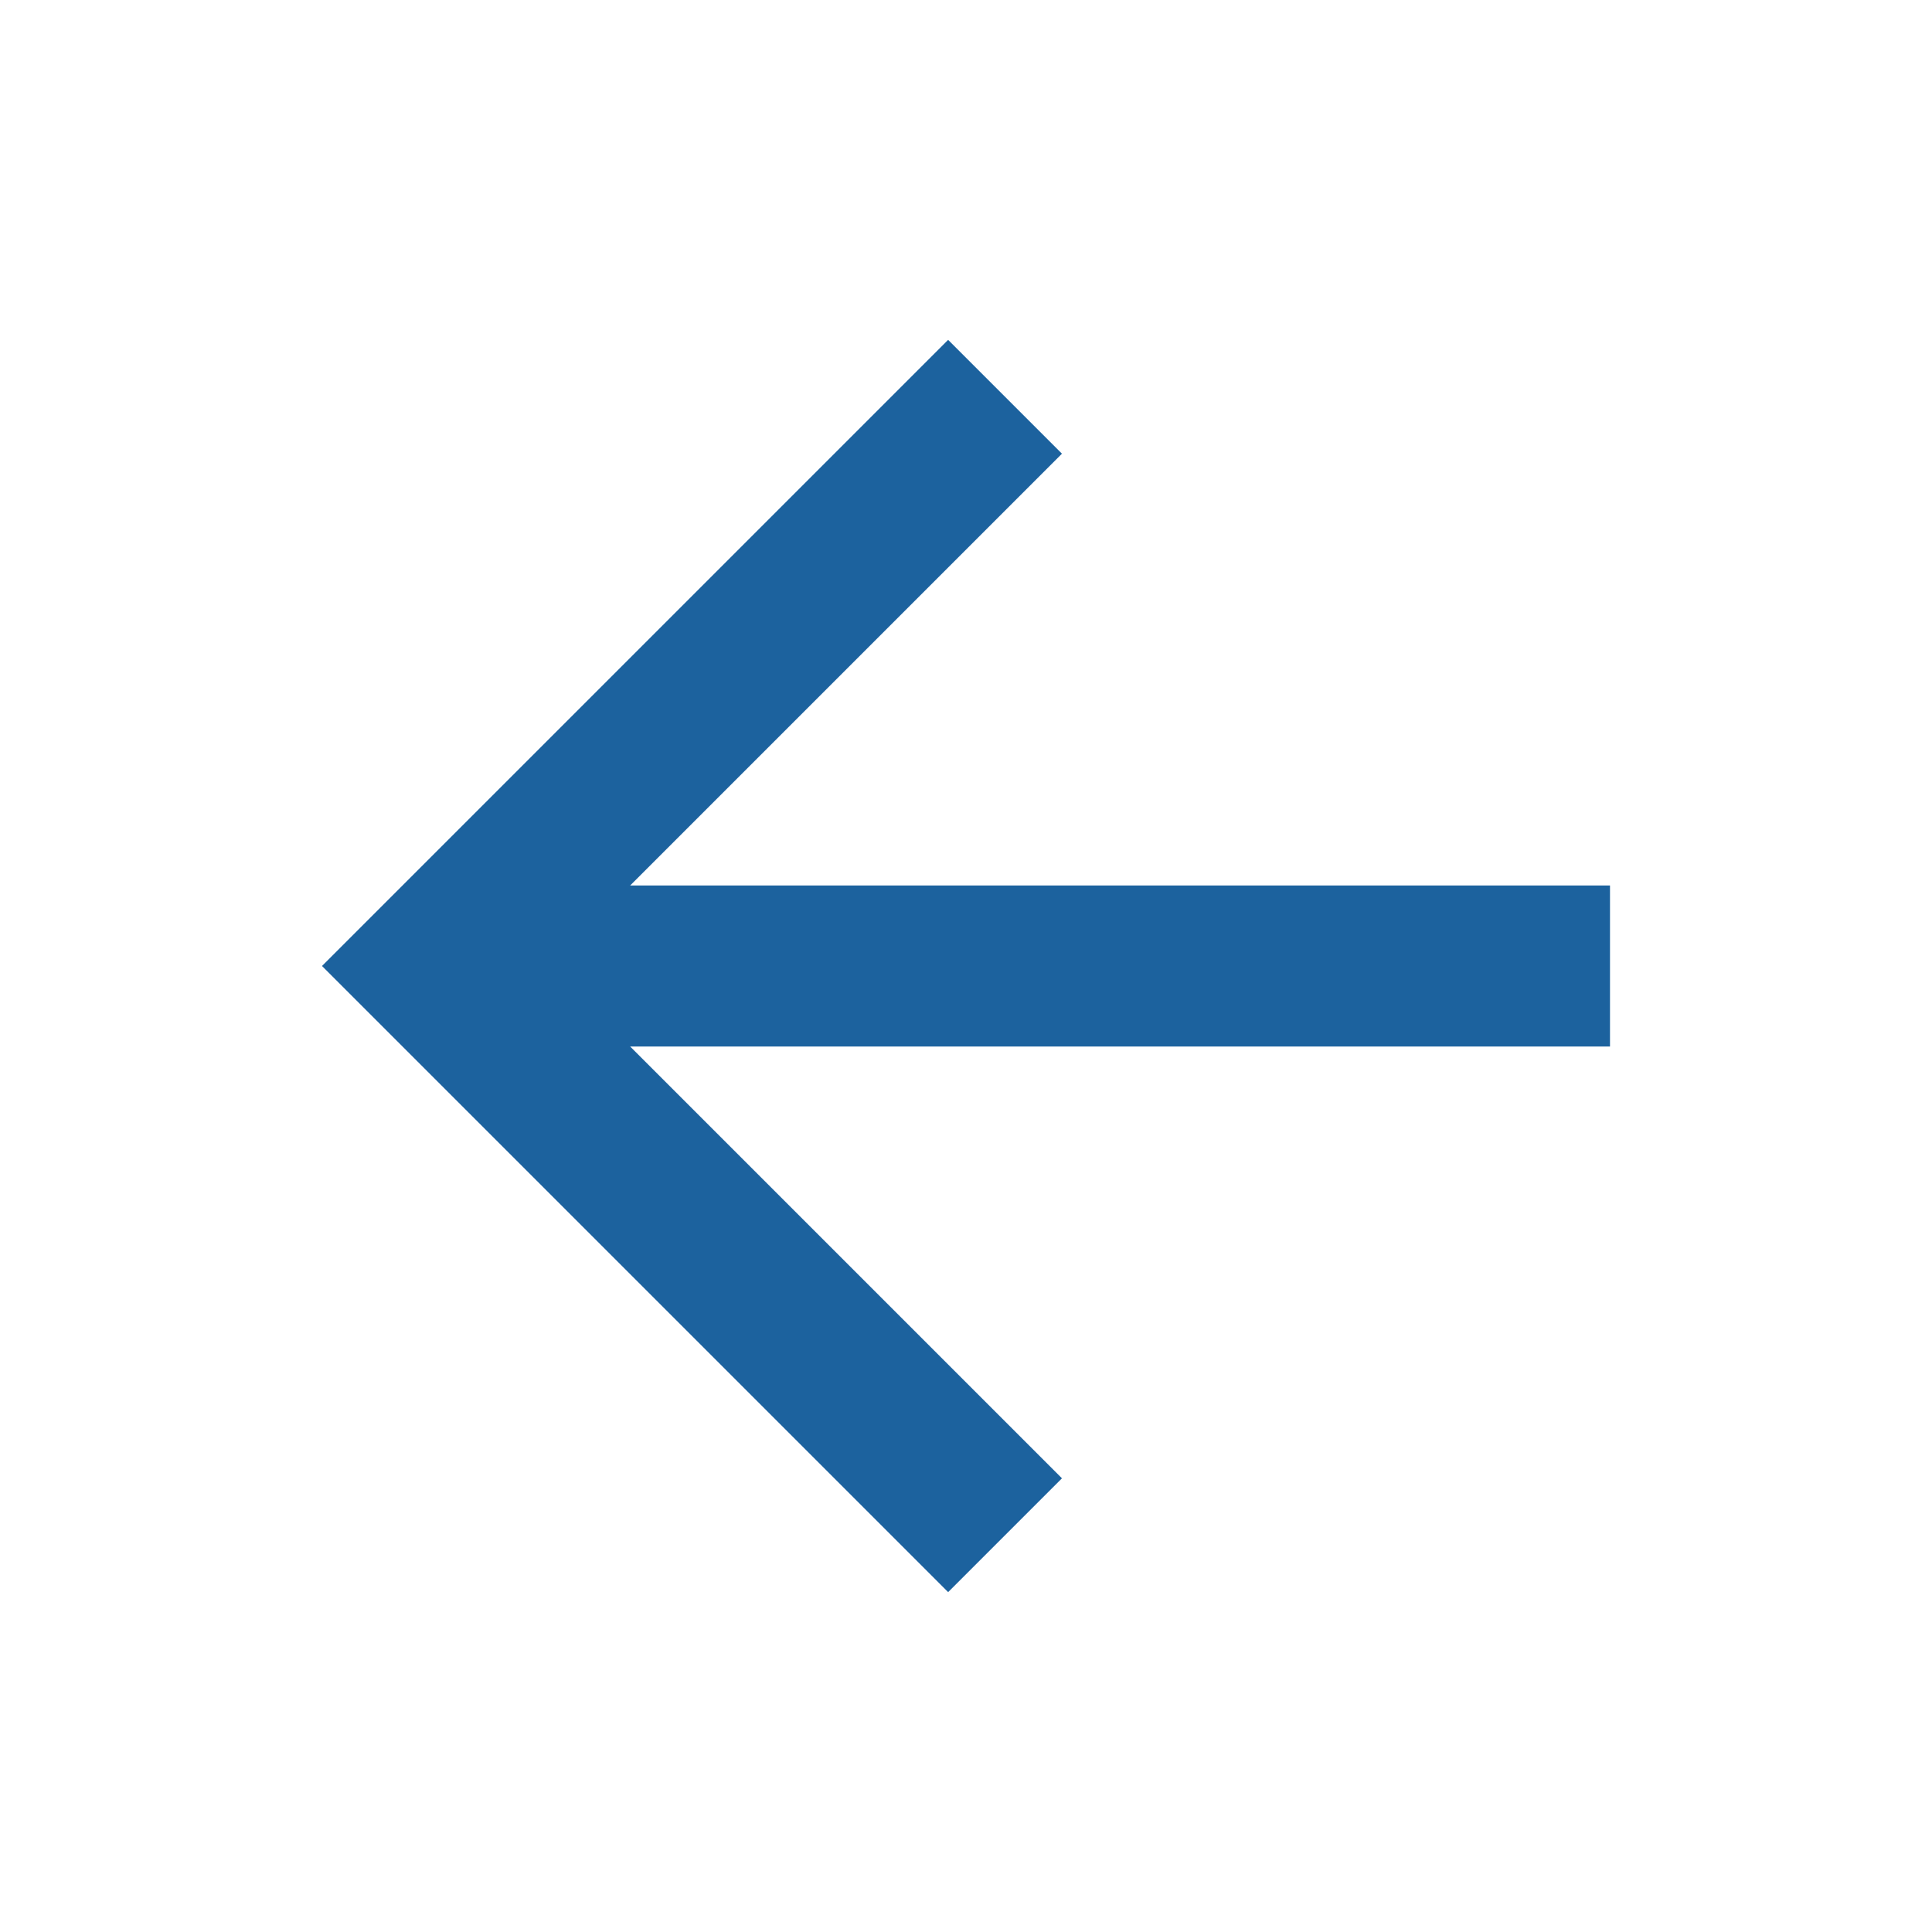
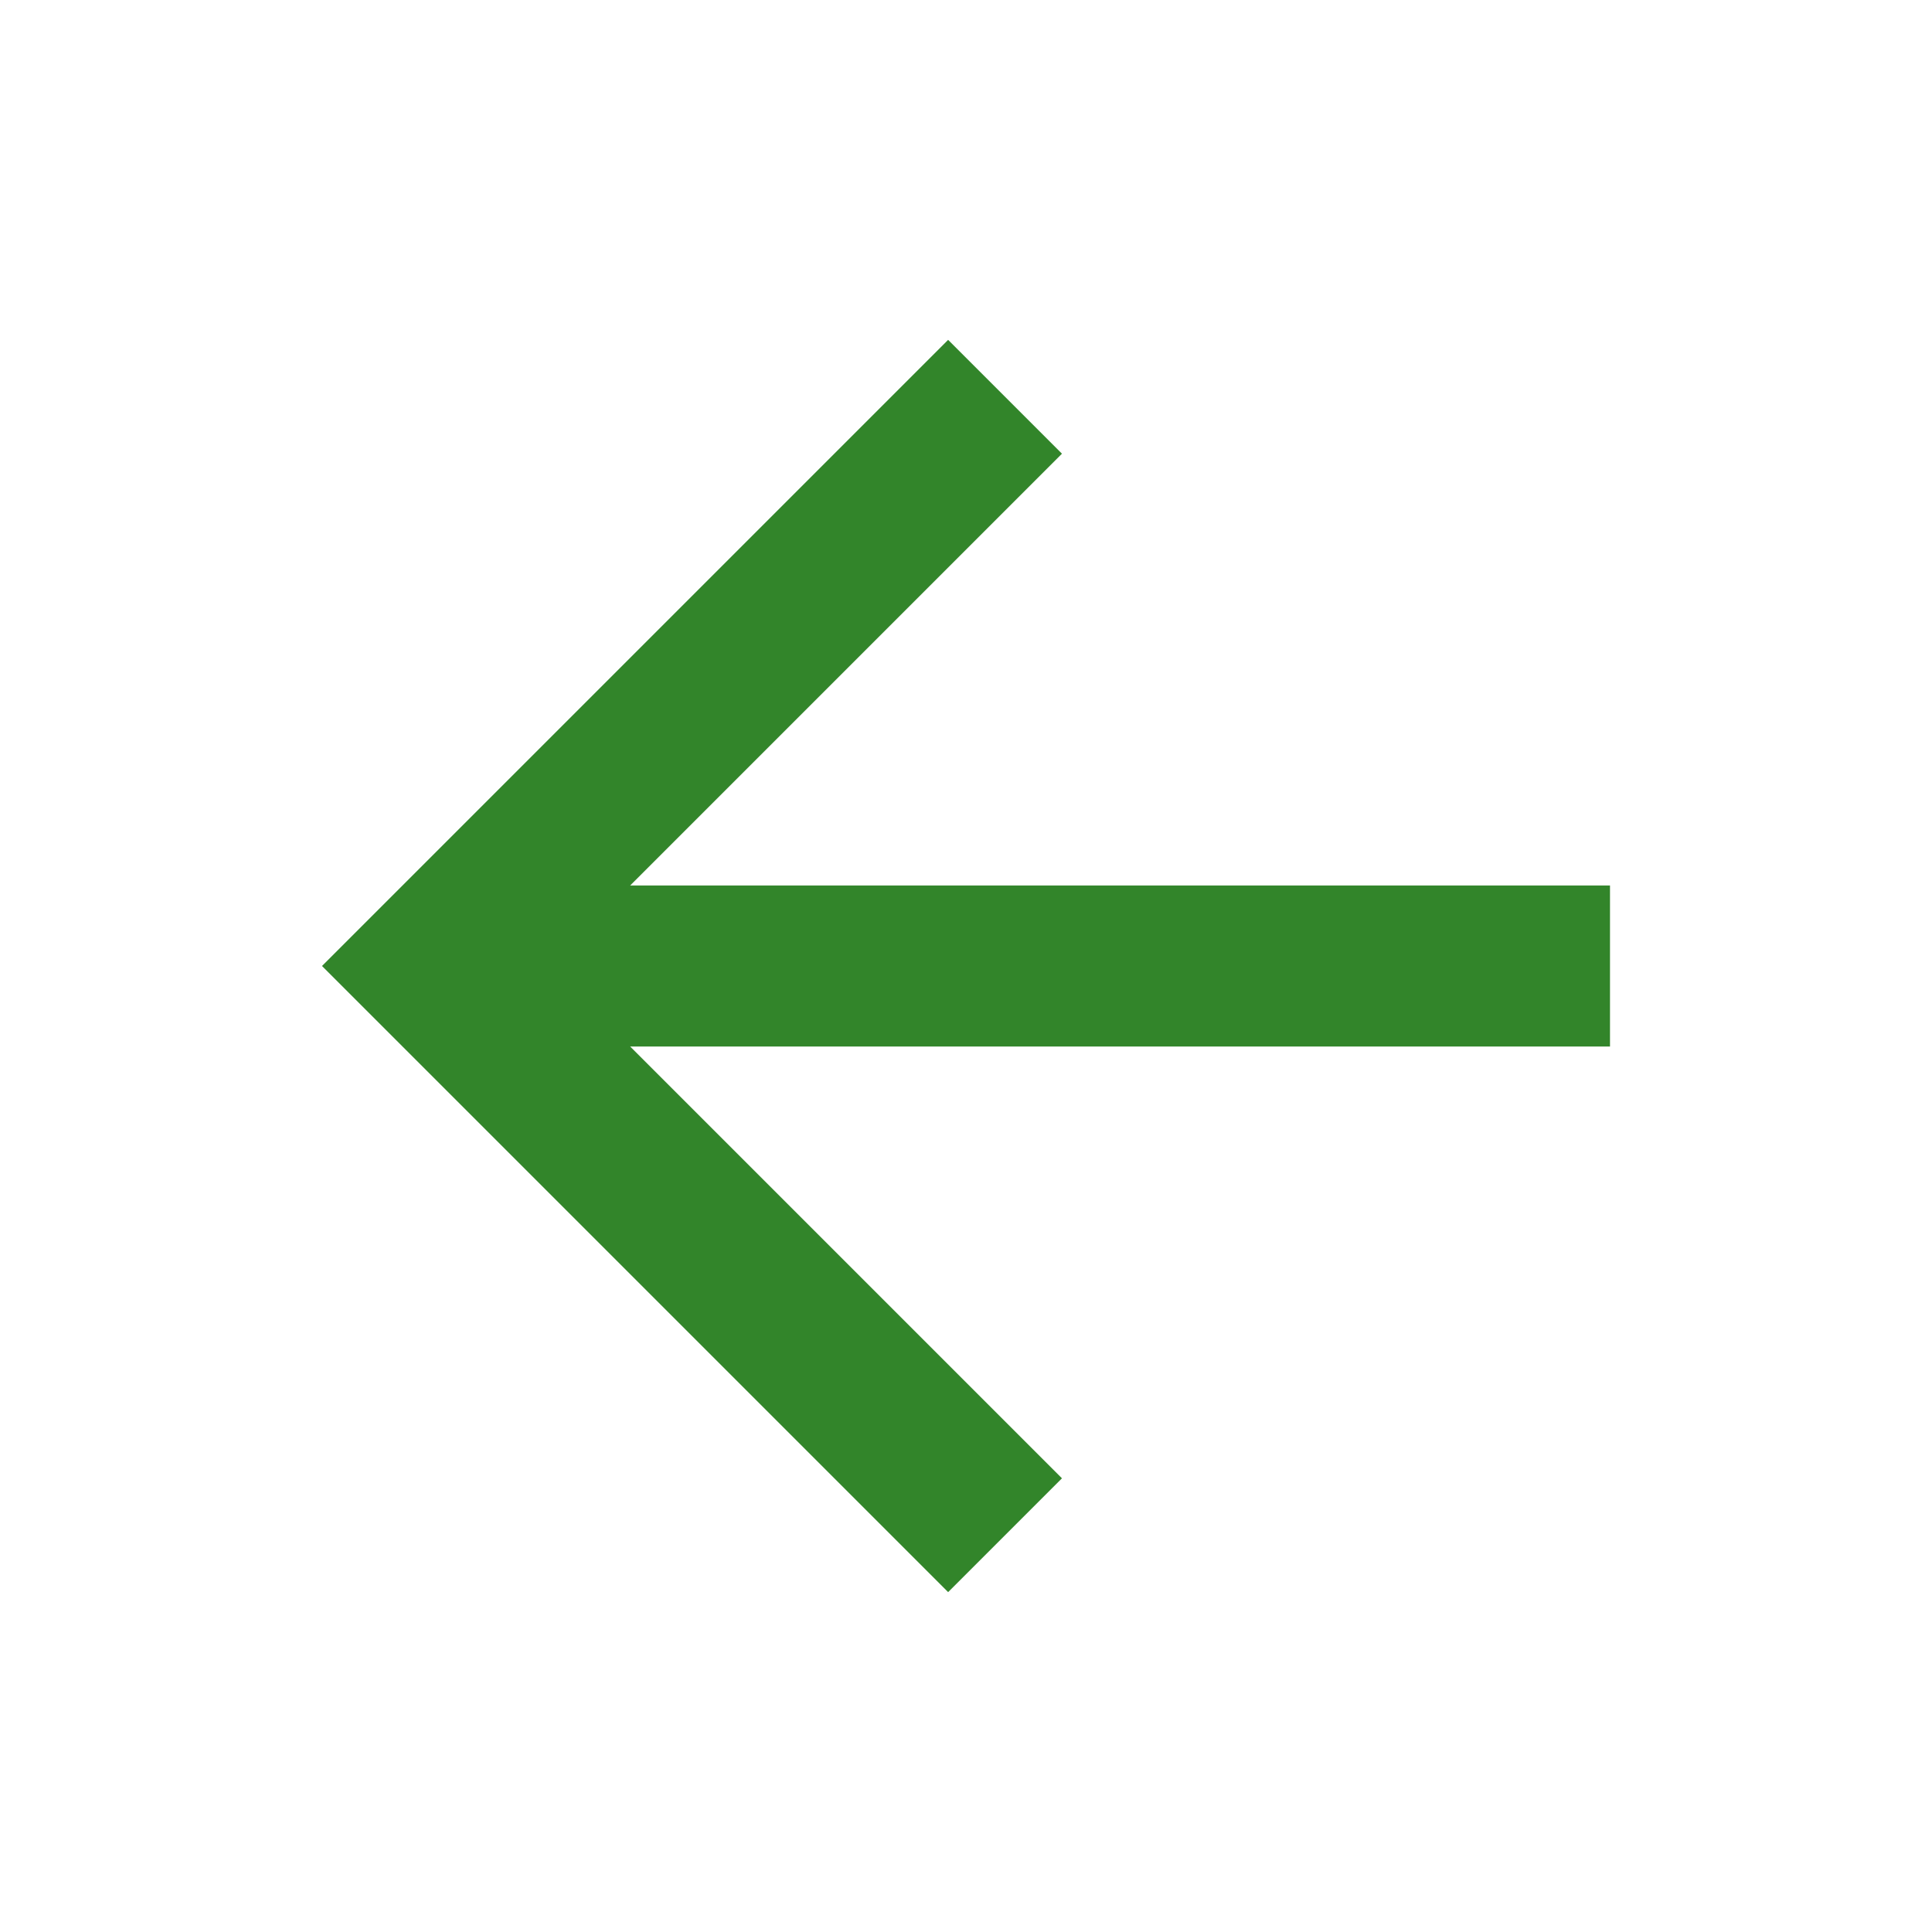
<svg xmlns="http://www.w3.org/2000/svg" width="24" height="24" viewBox="0 0 24 24" fill="none">
-   <path d="M7.828 13L13.192 18.364L11.778 19.778L4 12L11.778 4.222L13.192 5.636L7.828 11L20 11V13L7.828 13Z" fill="#1C629E" />
+   <path d="M7.828 13L13.192 18.364L11.778 19.778L4 12L11.778 4.222L13.192 5.636L7.828 11L20 11V13L7.828 13Z" fill="#32852a" />
</svg>
